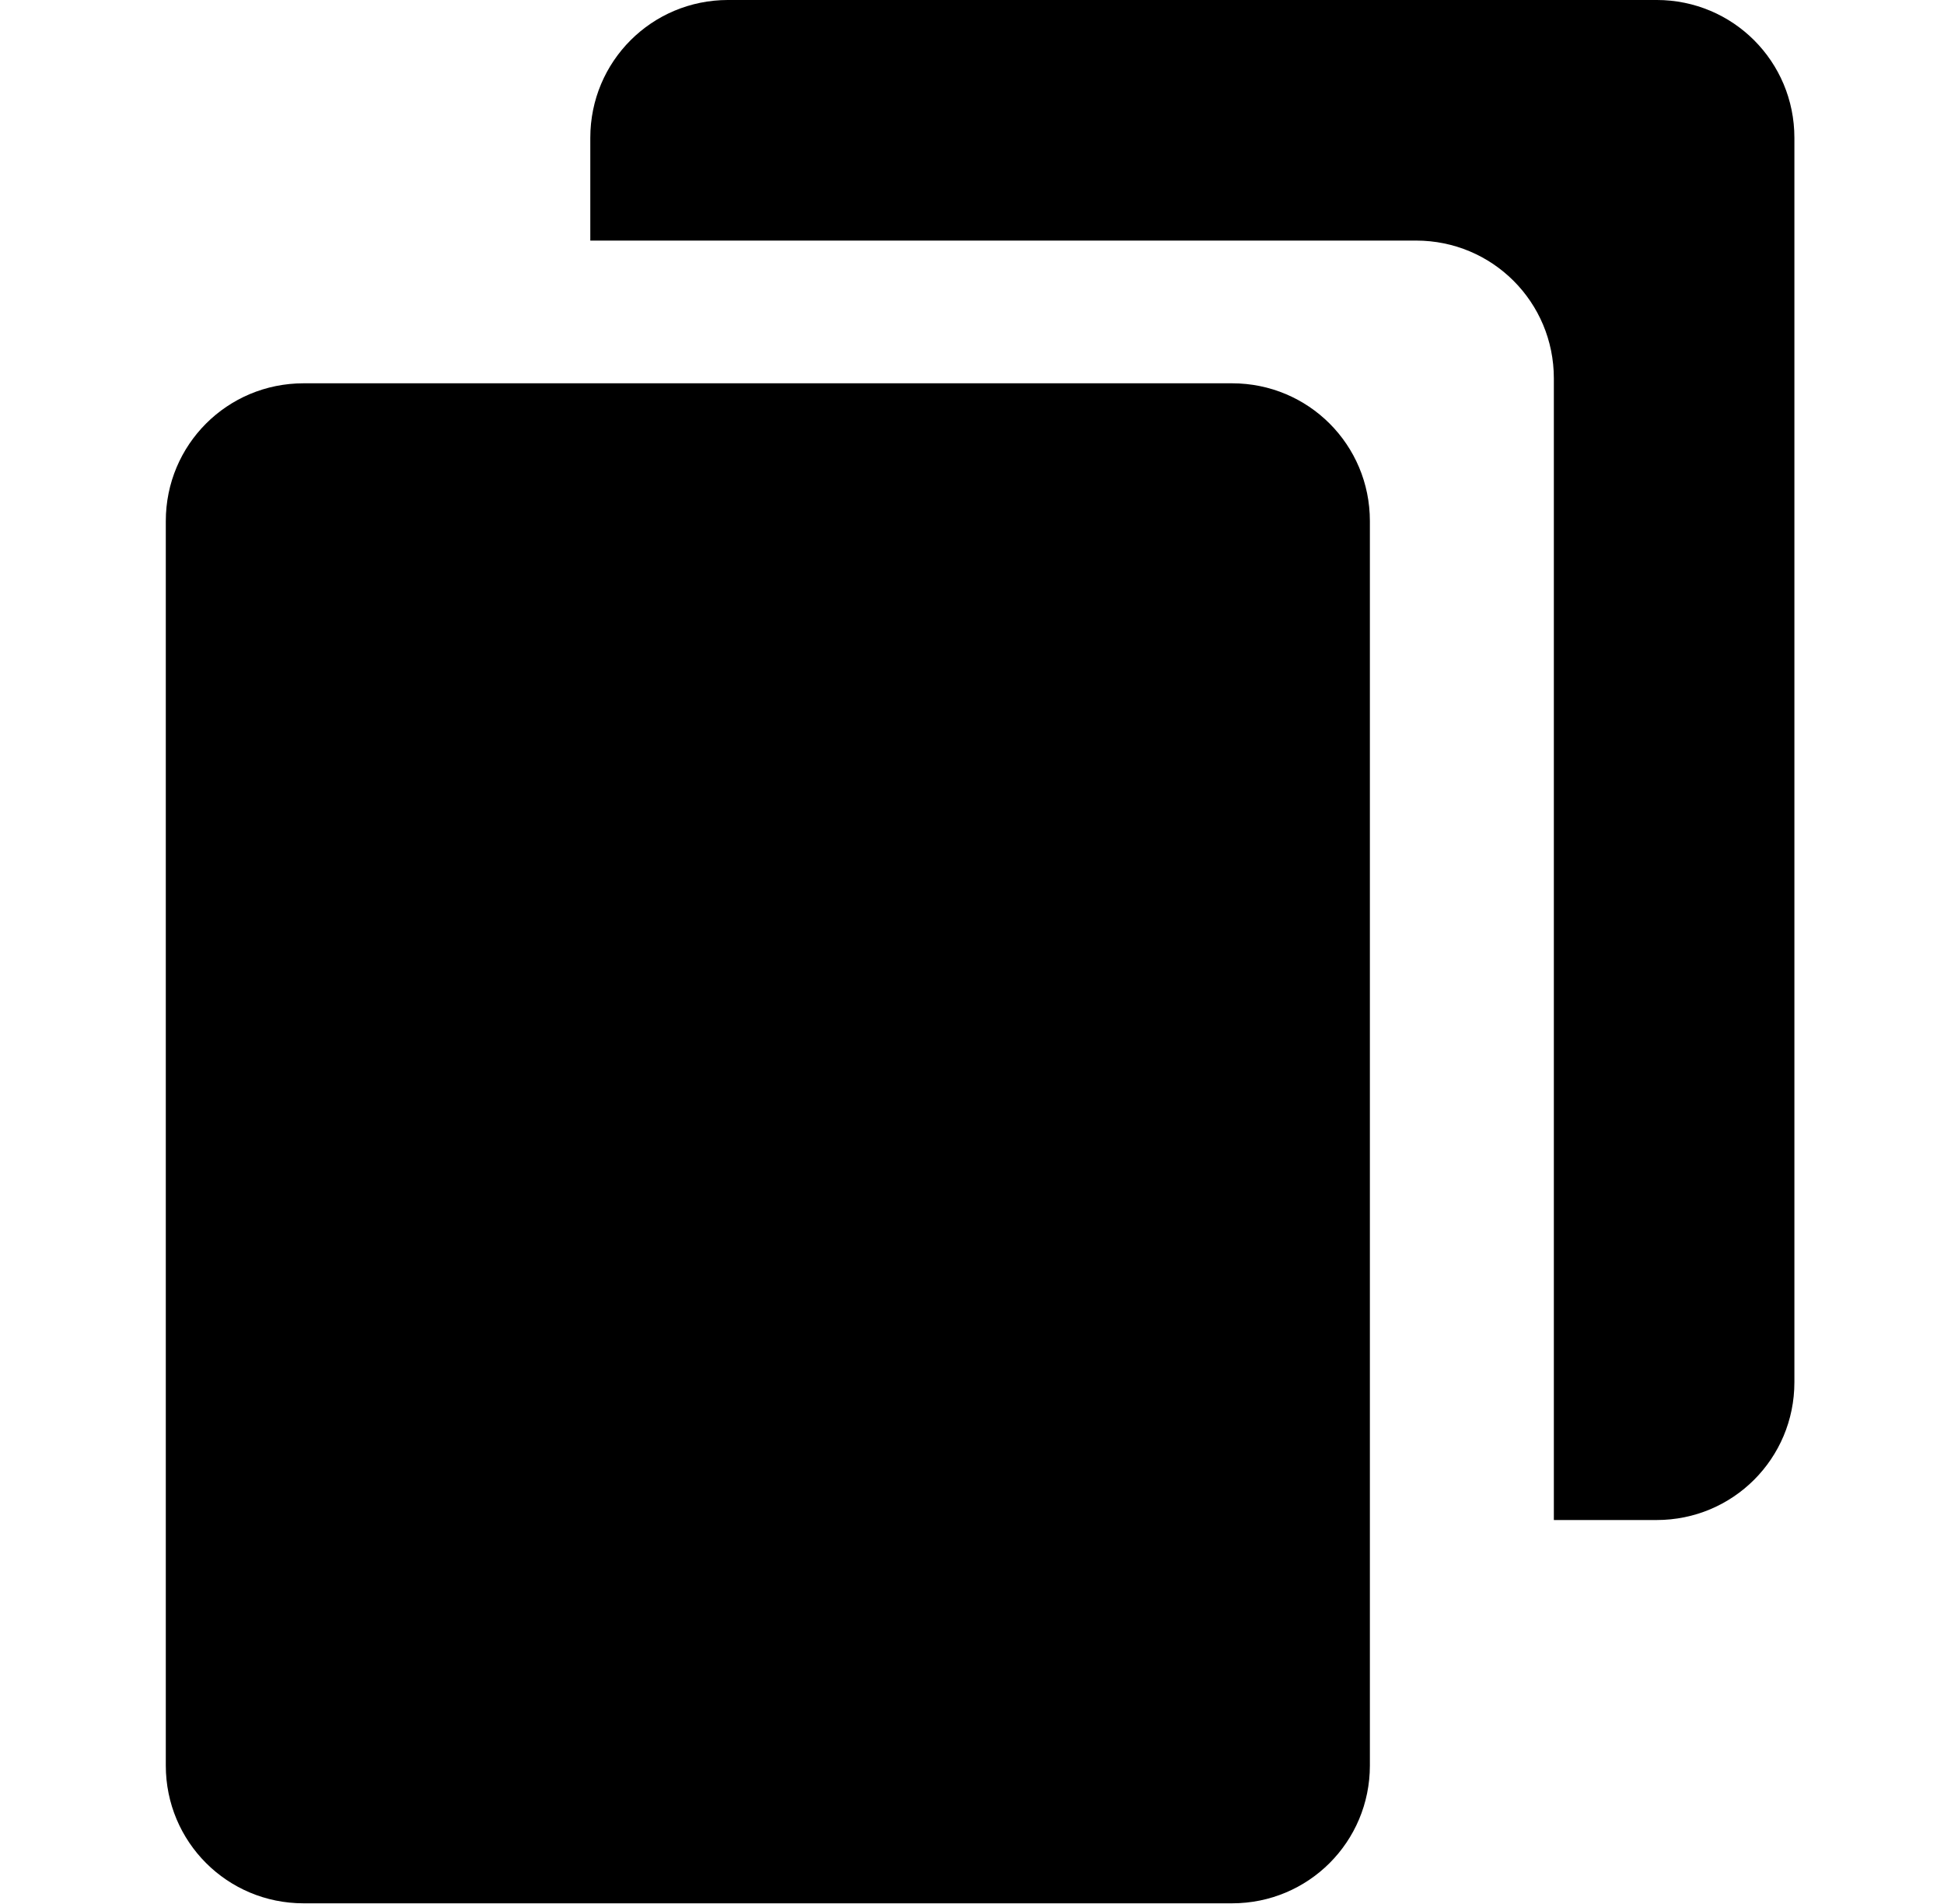
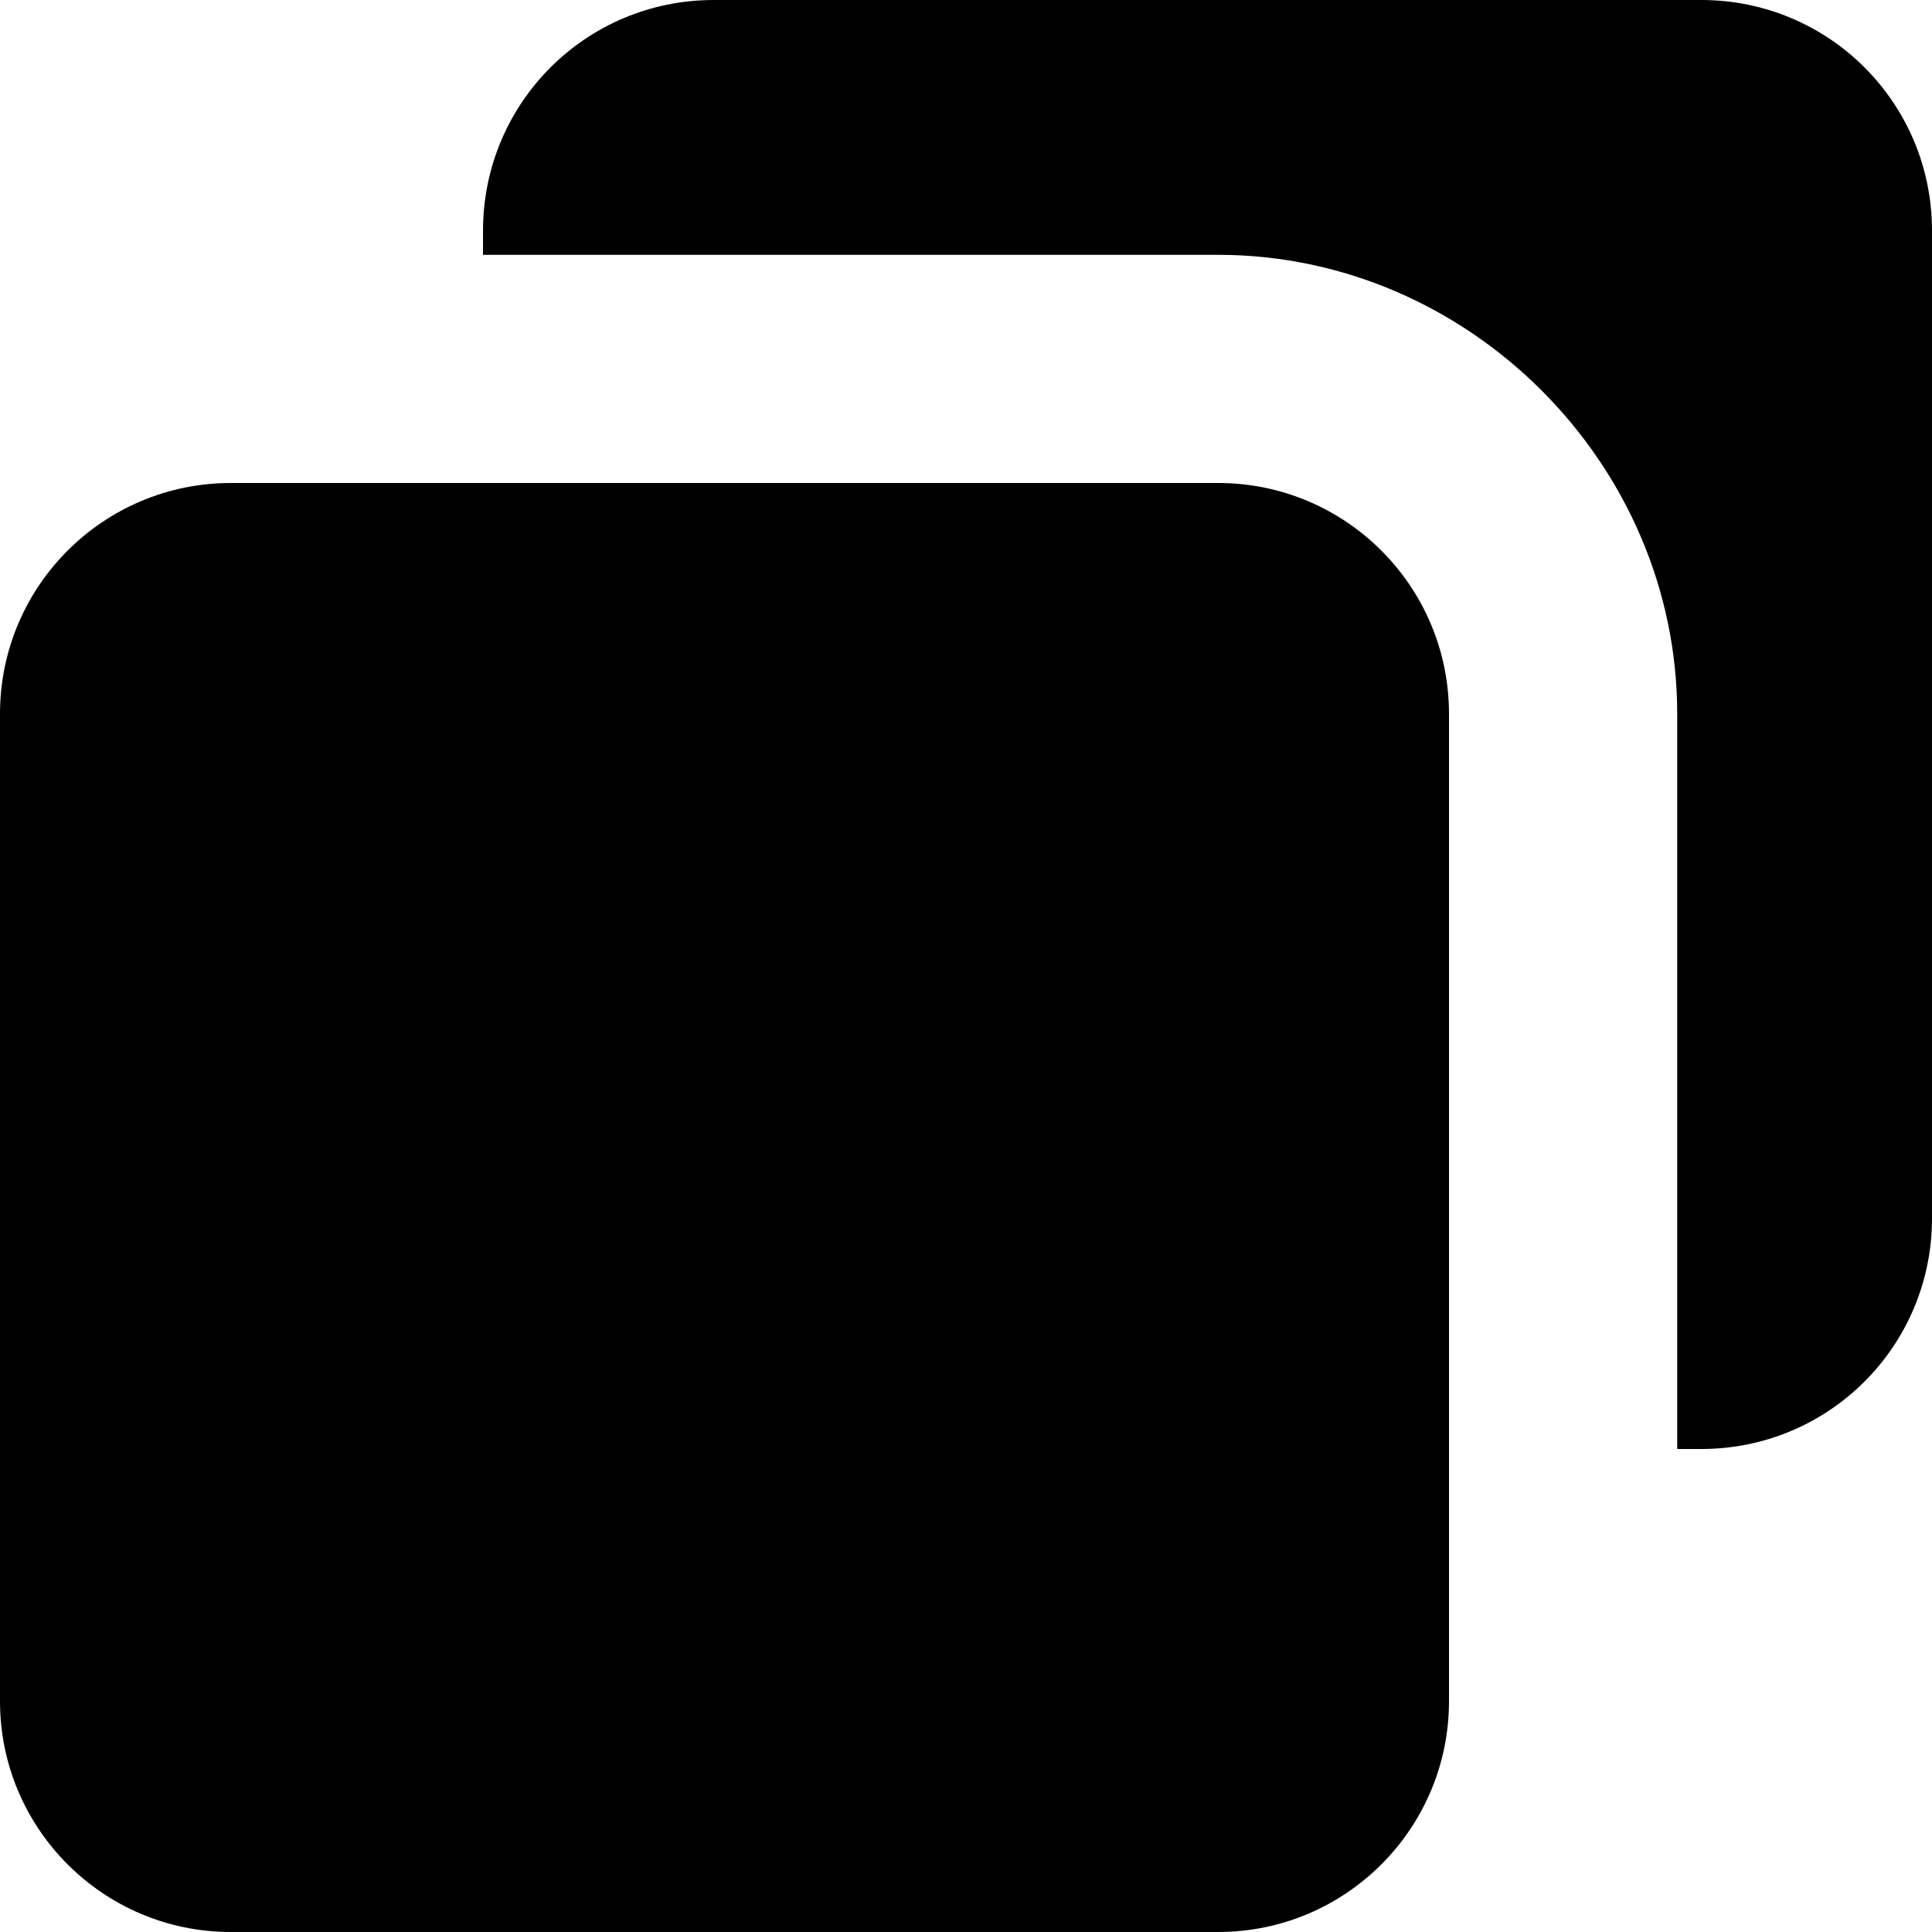
- <svg xmlns="http://www.w3.org/2000/svg" width="961.562" height="941.221" viewBox="0 0 254.413 249.031" version="1.1" id="svg1">
+ <svg xmlns="http://www.w3.org/2000/svg" width="800" height="800" viewBox="0 0 211.667 211.667" version="1.1" id="svg1">
  <defs id="defs1" />
-   <g id="layer1" transform="translate(-96.57291,-84.1375)">
+   <g id="layer1" transform="translate(-123.0312,-110.5958)">
    <g id="g1" transform="matrix(0.9671552,0,0,0.9671552,9.90897,-39.20718)">
-       <path id="rect2" style="stroke-width:0.542" d="M 299.867,333.169 V 178.721 c 0,-10.327 -8.314,-18.641 -18.641,-18.641 H 169.484 v -13.907 c 0,-10.327 8.314,-18.641 18.641,-18.641 h 125.65 c 10.327,0 18.641,8.314 18.641,18.641 V 314.528 c 0,10.327 -8.314,18.641 -18.641,18.641 z" />
-       <path id="path1" style="stroke-width:0.542" d="m 130.682,179.388 c -10.327,0 -18.64,8.313 -18.64,18.64 v 168.354 c 0,10.327 8.313,18.64 18.64,18.64 h 125.65 c 10.327,0 18.641,-8.313 18.641,-18.64 V 198.028 c 0,-10.327 -8.314,-18.64 -18.641,-18.64 z" />
+       <rect style="stroke-width:29.961;paint-order:stroke fill markers" id="rect355" width="164.141" height="164.141" x="116.964" y="209.604" ry="26.15" />
+       <path id="rect355-5" style="stroke-width:29.961;paint-order:stroke fill markers" d="m 255.256,319.032 v -83.278 c 0,-0.153 0.019,-0.249 0.039,-0.306 0.02,-0.057 0.04,-0.075 0.041,-0.074 7.6e-4,7.6e-4 -0.018,0.02 -0.075,0.04 -0.057,0.02 -0.152,0.04 -0.306,0.04 h -83.278 v 57.429 c 0,14.487 11.663,26.15 26.15,26.15 z" />
+       <path id="path1048" style="stroke-width:29.961;paint-order:stroke fill markers" d="m 197.828,154.89 c -14.487,0 -26.15,11.663 -26.15,26.15 v 2.716 h 83.278 c 0.443,0 0.885,0.006 1.326,0.017 0.441,0.011 0.88,0.029 1.319,0.051 0.438,0.023 0.875,0.051 1.311,0.085 0.436,0.034 0.87,0.074 1.303,0.119 0.433,0.045 0.864,0.096 1.294,0.152 0.43,0.056 0.858,0.117 1.285,0.184 0.427,0.067 0.851,0.139 1.275,0.216 0.423,0.077 0.846,0.16 1.266,0.247 0.42,0.088 0.838,0.181 1.255,0.279 0.417,0.098 0.832,0.201 1.244,0.309 0.413,0.108 0.824,0.221 1.233,0.339 0.409,0.118 0.816,0.242 1.221,0.37 0.81,0.256 1.612,0.532 2.405,0.827 0.793,0.295 1.578,0.609 2.354,0.941 0.776,0.332 1.542,0.683 2.299,1.052 0.757,0.369 1.503,0.756 2.239,1.159 0.736,0.404 1.462,0.825 2.177,1.263 0.715,0.438 1.419,0.893 2.112,1.364 0.692,0.471 1.373,0.958 2.042,1.461 0.669,0.503 1.325,1.021 1.969,1.554 0.644,0.533 1.276,1.081 1.894,1.644 0.618,0.563 1.223,1.14 1.813,1.731 0.591,0.591 1.168,1.195 1.731,1.813 0.563,0.618 1.111,1.25 1.645,1.894 0.533,0.644 1.051,1.301 1.554,1.969 0.503,0.669 0.99,1.35 1.461,2.042 0.471,0.692 0.926,1.396 1.364,2.111 0.438,0.715 0.859,1.441 1.263,2.177 0.404,0.736 0.791,1.483 1.159,2.239 0.369,0.756 0.72,1.523 1.052,2.299 0.332,0.776 0.647,1.56 0.941,2.354 0.295,0.793 0.571,1.595 0.827,2.405 0.128,0.405 0.252,0.812 0.37,1.221 0.118,0.409 0.231,0.82 0.339,1.233 0.108,0.413 0.211,0.828 0.309,1.244 0.098,0.417 0.191,0.835 0.279,1.255 0.088,0.42 0.17,0.842 0.247,1.265 0.077,0.423 0.149,0.849 0.216,1.275 0.067,0.427 0.128,0.855 0.184,1.285 0.056,0.43 0.106,0.861 0.151,1.294 0.045,0.433 0.085,0.867 0.119,1.303 0.034,0.436 0.062,0.872 0.085,1.311 0.023,0.438 0.04,0.878 0.051,1.319 0.011,0.441 0.018,0.882 0.018,1.326 v 83.278 h 2.714 c 14.487,0 26.15,-11.663 26.15,-26.15 V 181.04 c 0,-14.487 -11.663,-26.15 -26.15,-26.15 z" />
    </g>
  </g>
</svg>
